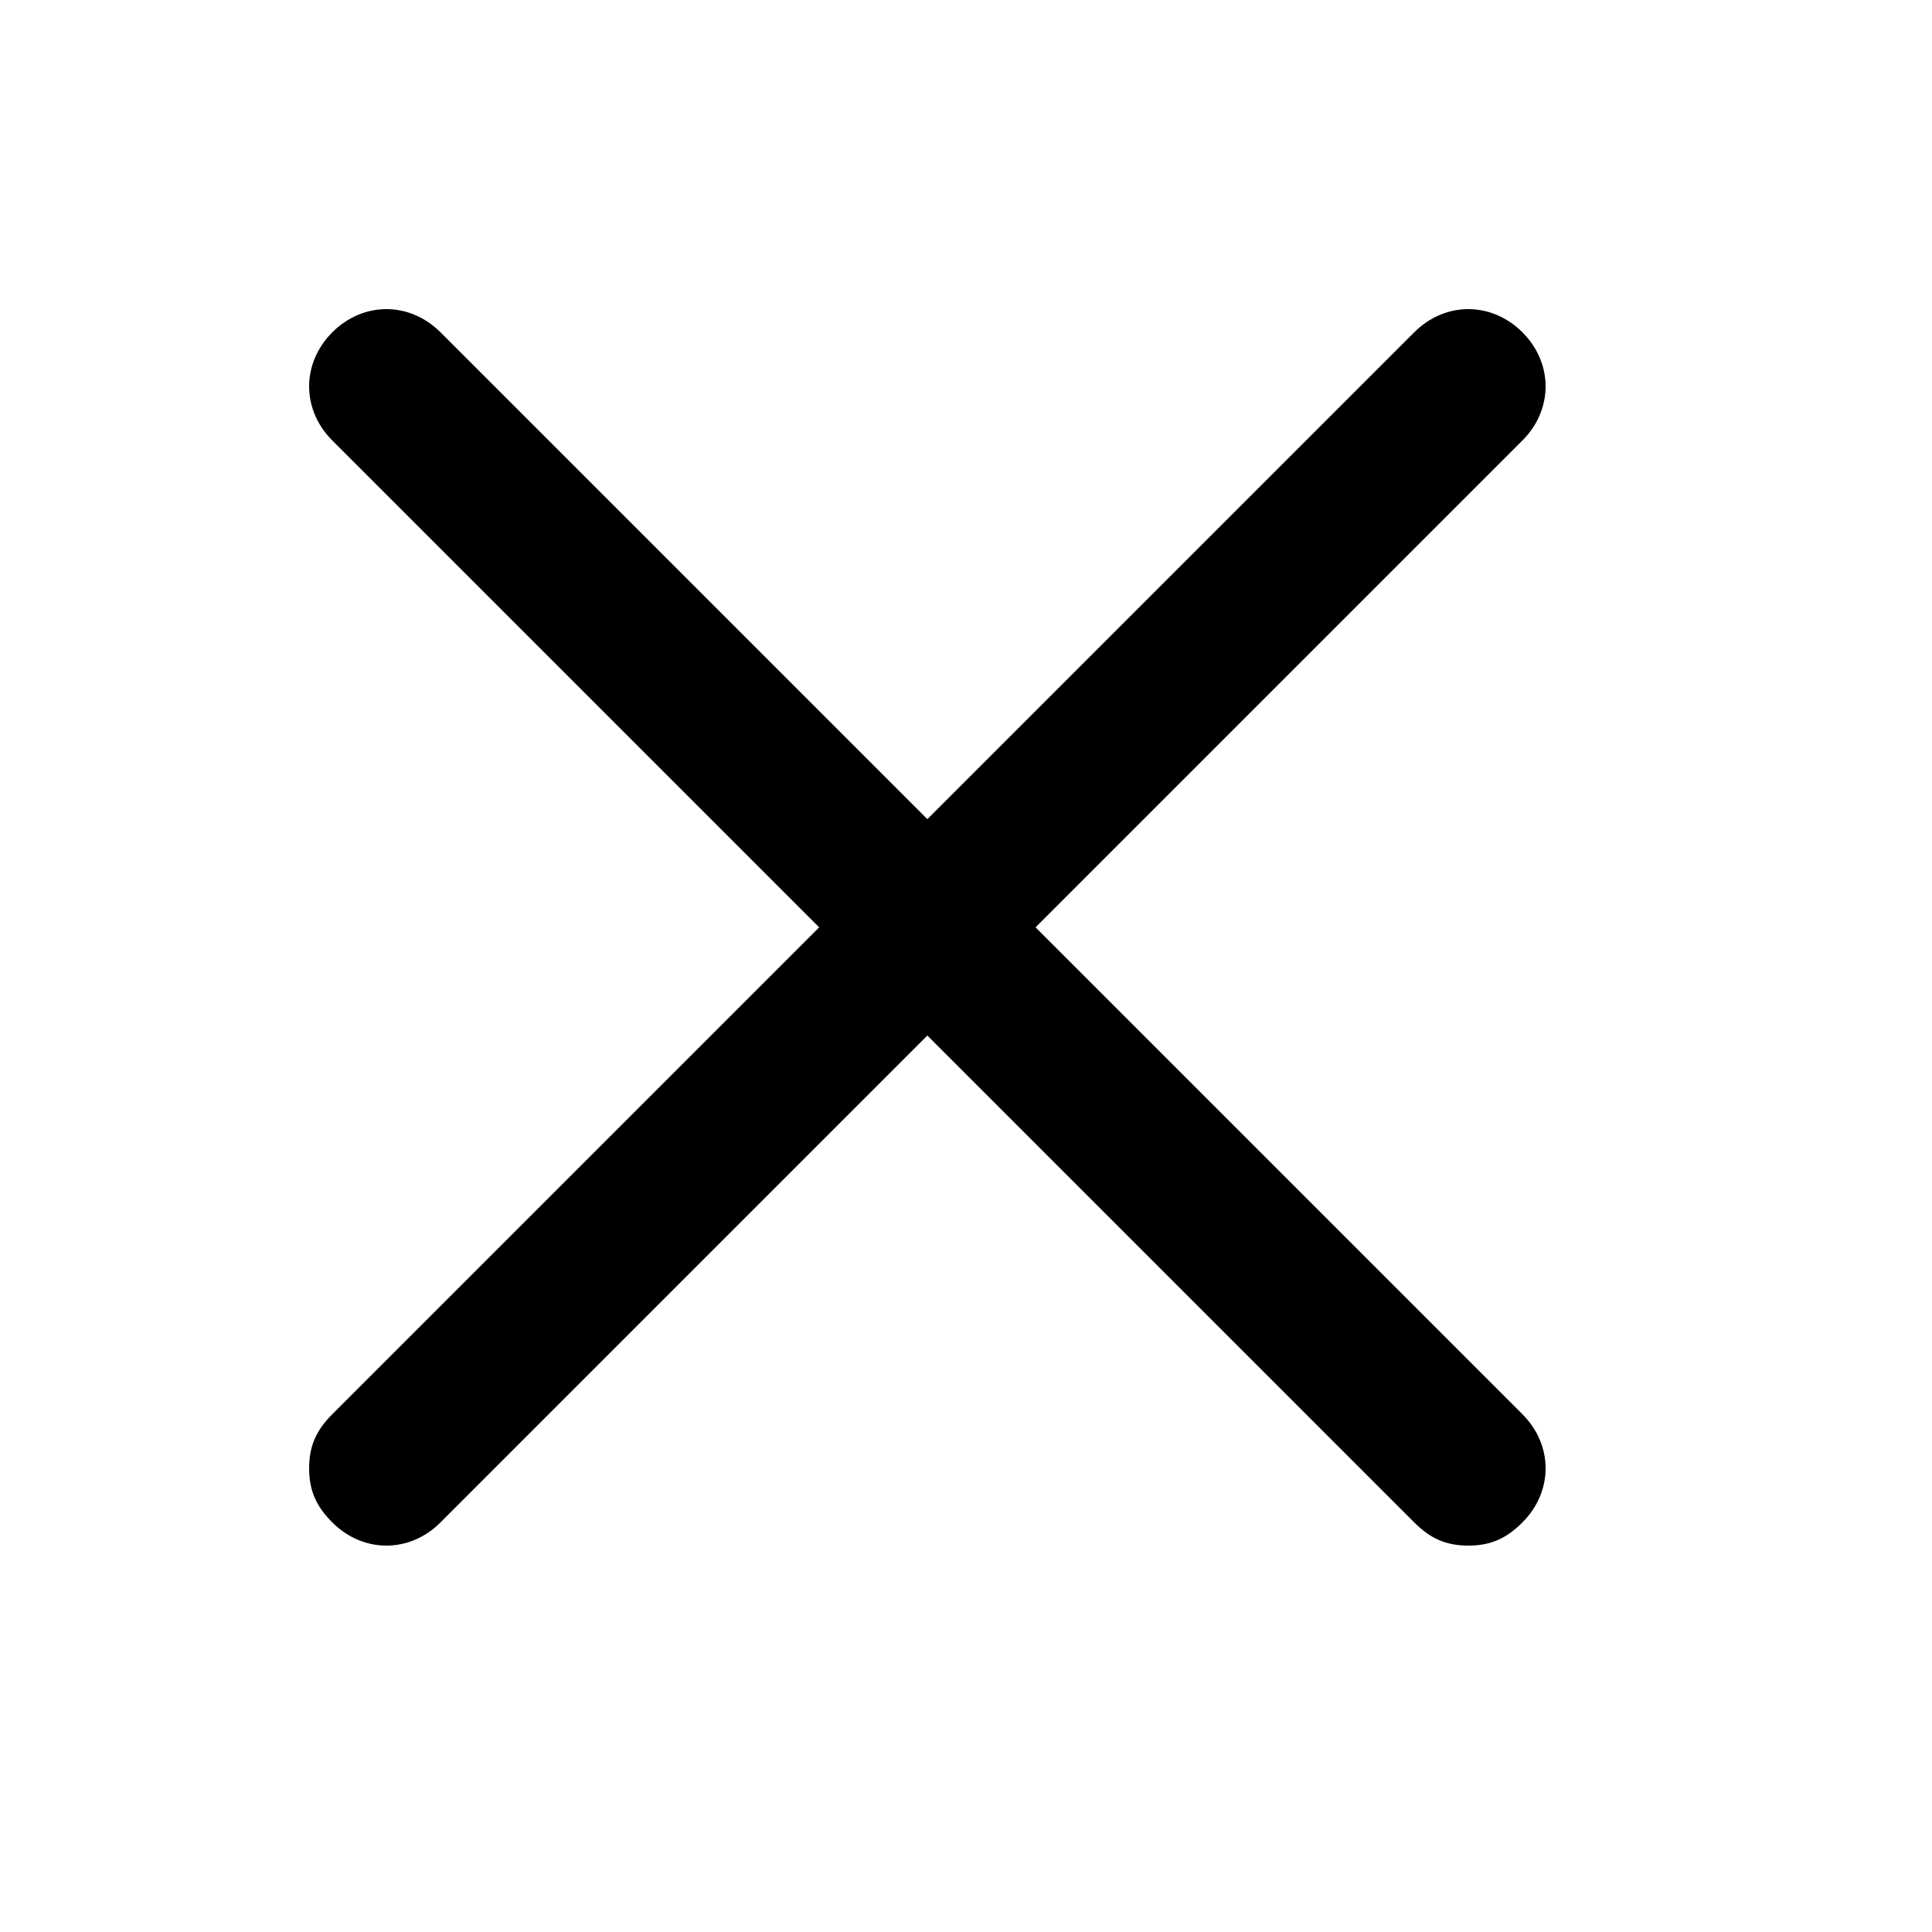
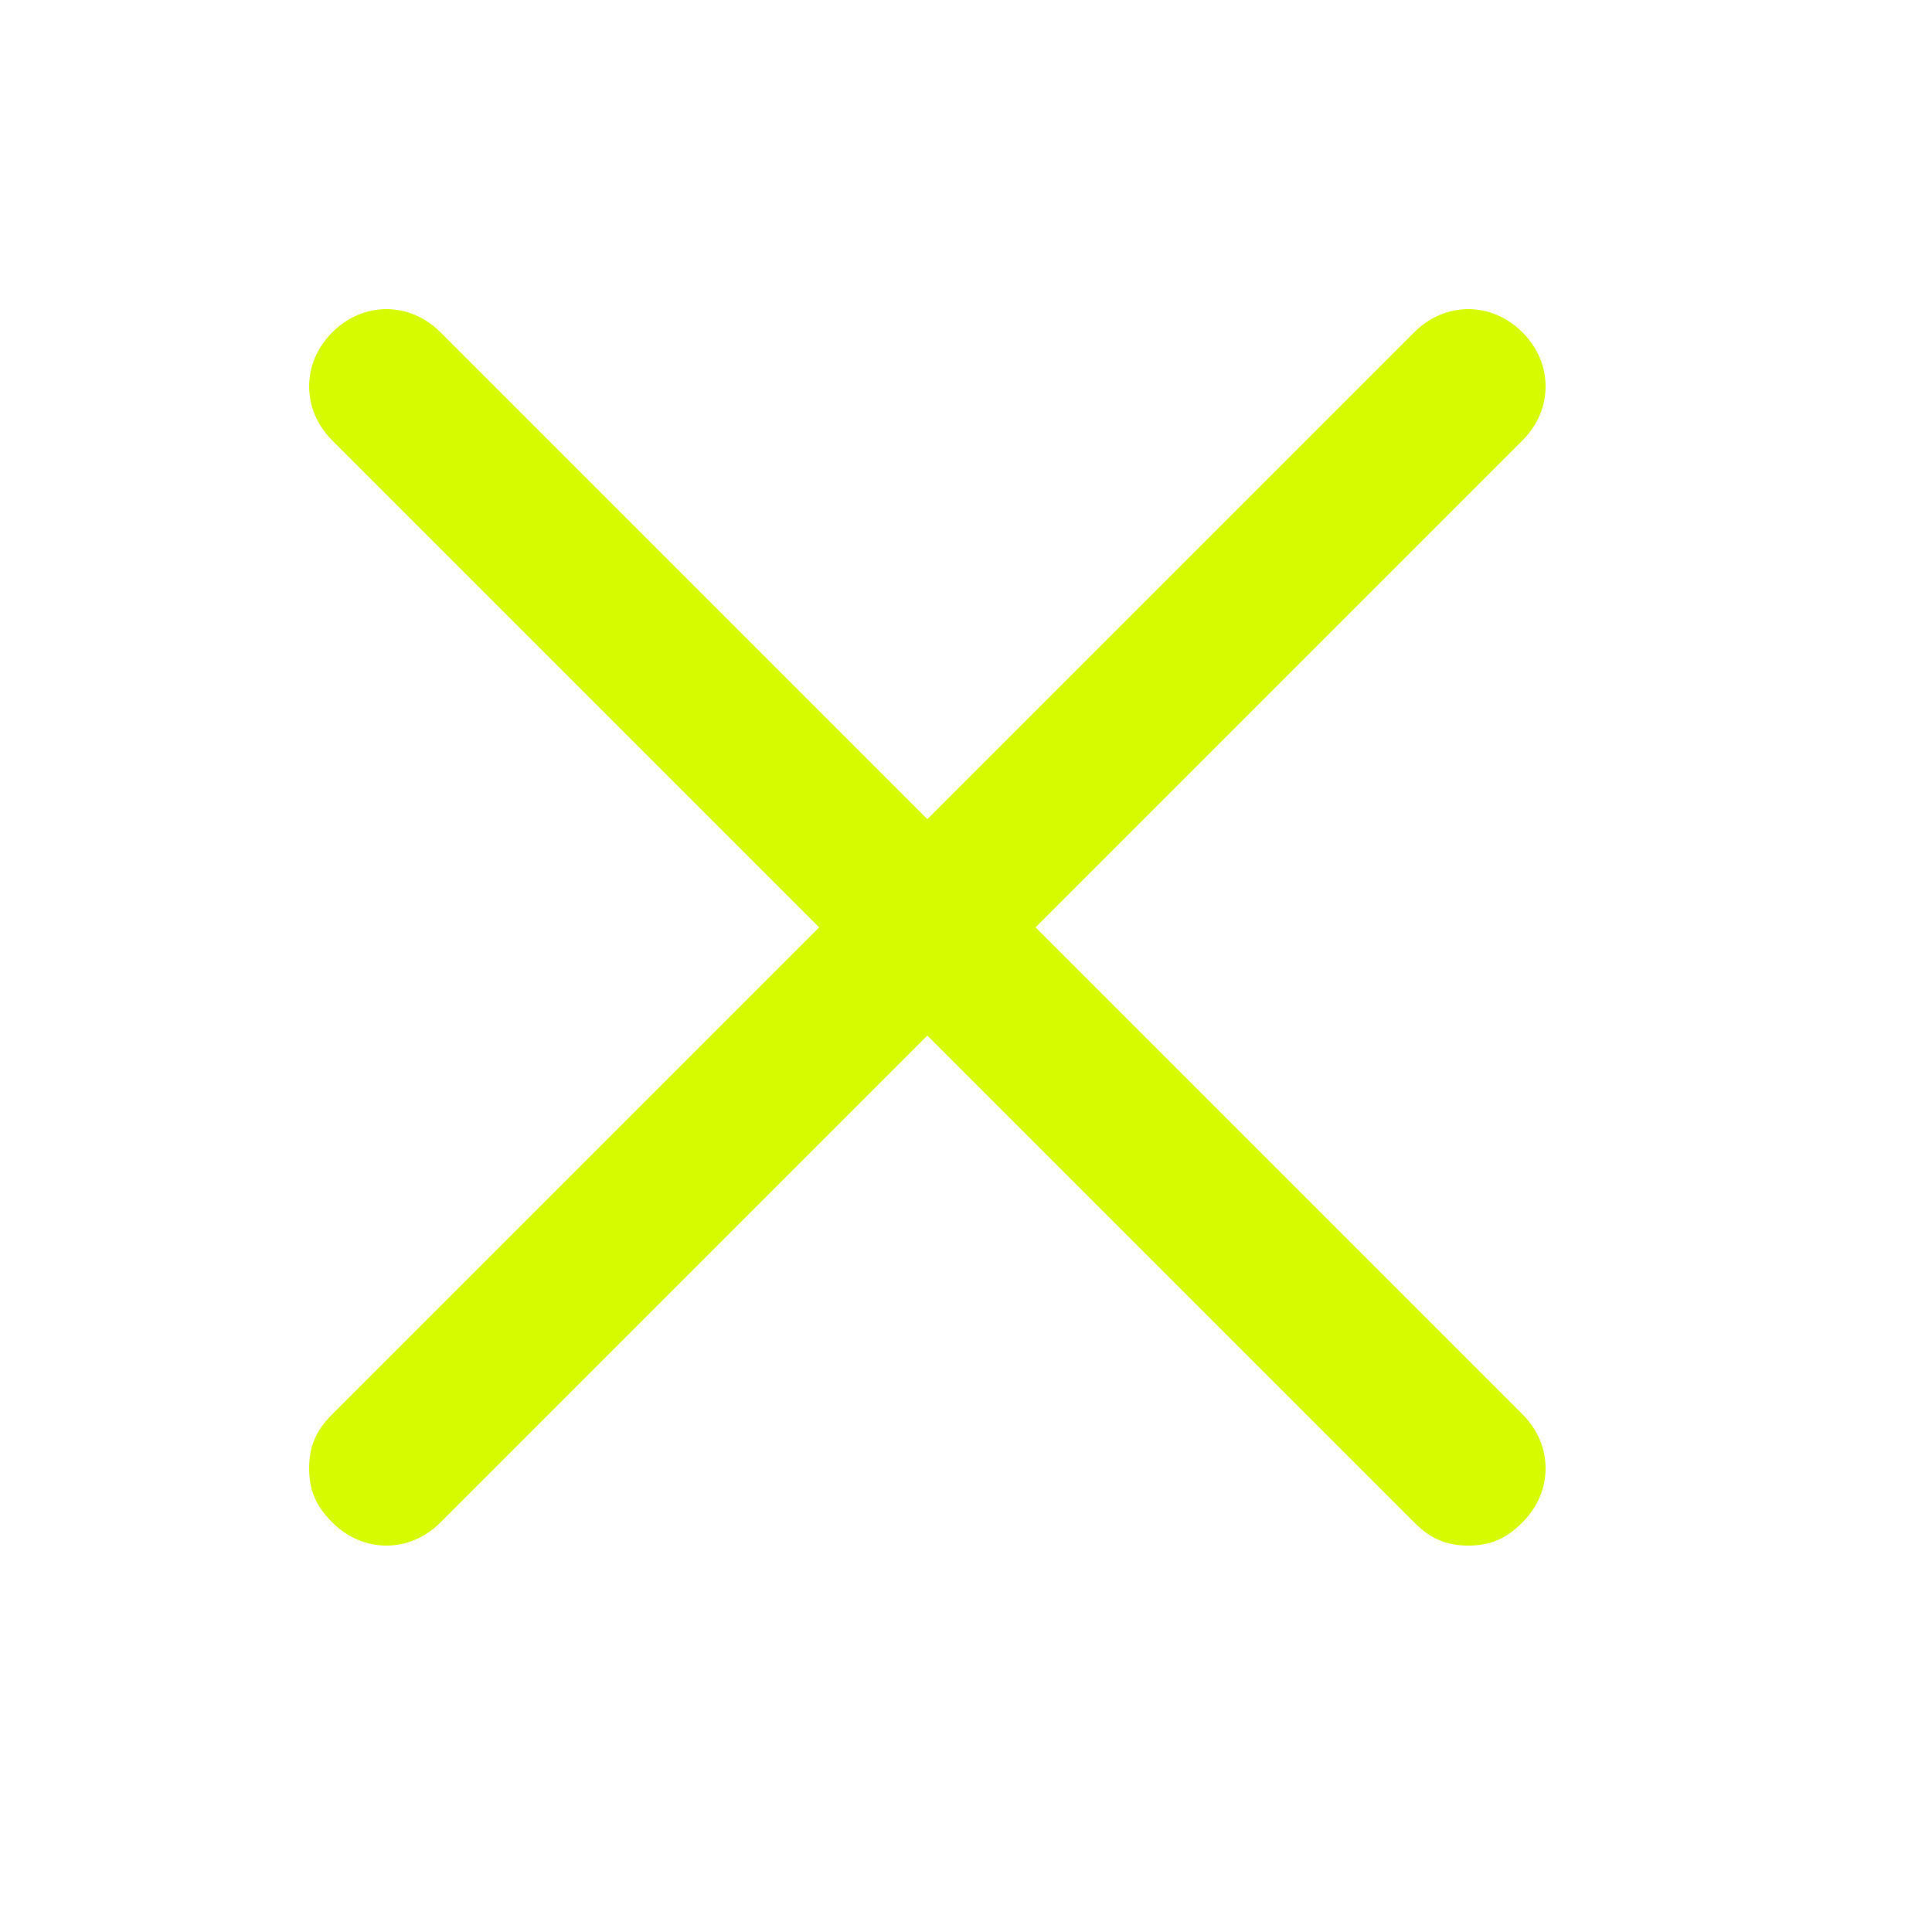
<svg xmlns="http://www.w3.org/2000/svg" width="100" viewBox="0 0 25 25" style="max-width:100%" height="100%">
-   <path d="M19.7 18.3c.4.4.4 1 0 1.4-.2.2-.4.3-.7.3-.3 0-.5-.1-.7-.3L12 13.4l-6.3 6.3c-.4.4-1 .4-1.4 0-.2-.2-.3-.4-.3-.7 0-.3.1-.5.3-.7l6.3-6.3-6.3-6.3c-.4-.4-.4-1 0-1.4.4-.4 1-.4 1.4 0l6.3 6.3 6.3-6.3c.4-.4 1-.4 1.4 0 .4.4.4 1 0 1.4L13.4 12l6.3 6.3z" fill="currentColor" style="" />
+   <path d="M19.7 18.3c.4.4.4 1 0 1.4-.2.2-.4.3-.7.3-.3 0-.5-.1-.7-.3L12 13.4l-6.3 6.3c-.4.4-1 .4-1.4 0-.2-.2-.3-.4-.3-.7 0-.3.1-.5.3-.7l6.3-6.3-6.3-6.3c-.4-.4-.4-1 0-1.4.4-.4 1-.4 1.4 0l6.3 6.3 6.3-6.3c.4-.4 1-.4 1.4 0 .4.4.4 1 0 1.4L13.4 12l6.3 6.3z" fill="#d6fb00" style="" />
  <mask id="a65be1bd65523ee000e896a70" maskUnits="userSpaceOnUse" x="4" y="4" width="16" height="16" style="" fill="currentColor">
    <path d="M19.7 18.3c.4.4.4 1 0 1.4-.2.2-.4.3-.7.3-.3 0-.5-.1-.7-.3L12 13.4l-6.3 6.3c-.4.4-1 .4-1.4 0-.2-.2-.3-.4-.3-.7 0-.3.1-.5.3-.7l6.3-6.3-6.3-6.3c-.4-.4-.4-1 0-1.4.4-.4 1-.4 1.4 0l6.3 6.3 6.3-6.3c.4-.4 1-.4 1.4 0 .4.4.4 1 0 1.4L13.4 12l6.3 6.3z" fill="currentColor" style="" />
  </mask>
  <g mask="url(#a65be1bd65523ee000e896a70)" style="" fill="currentColor">
    <path fill="currentColor" d="M0 0h24v24H0z" style="" />
  </g>
</svg>
